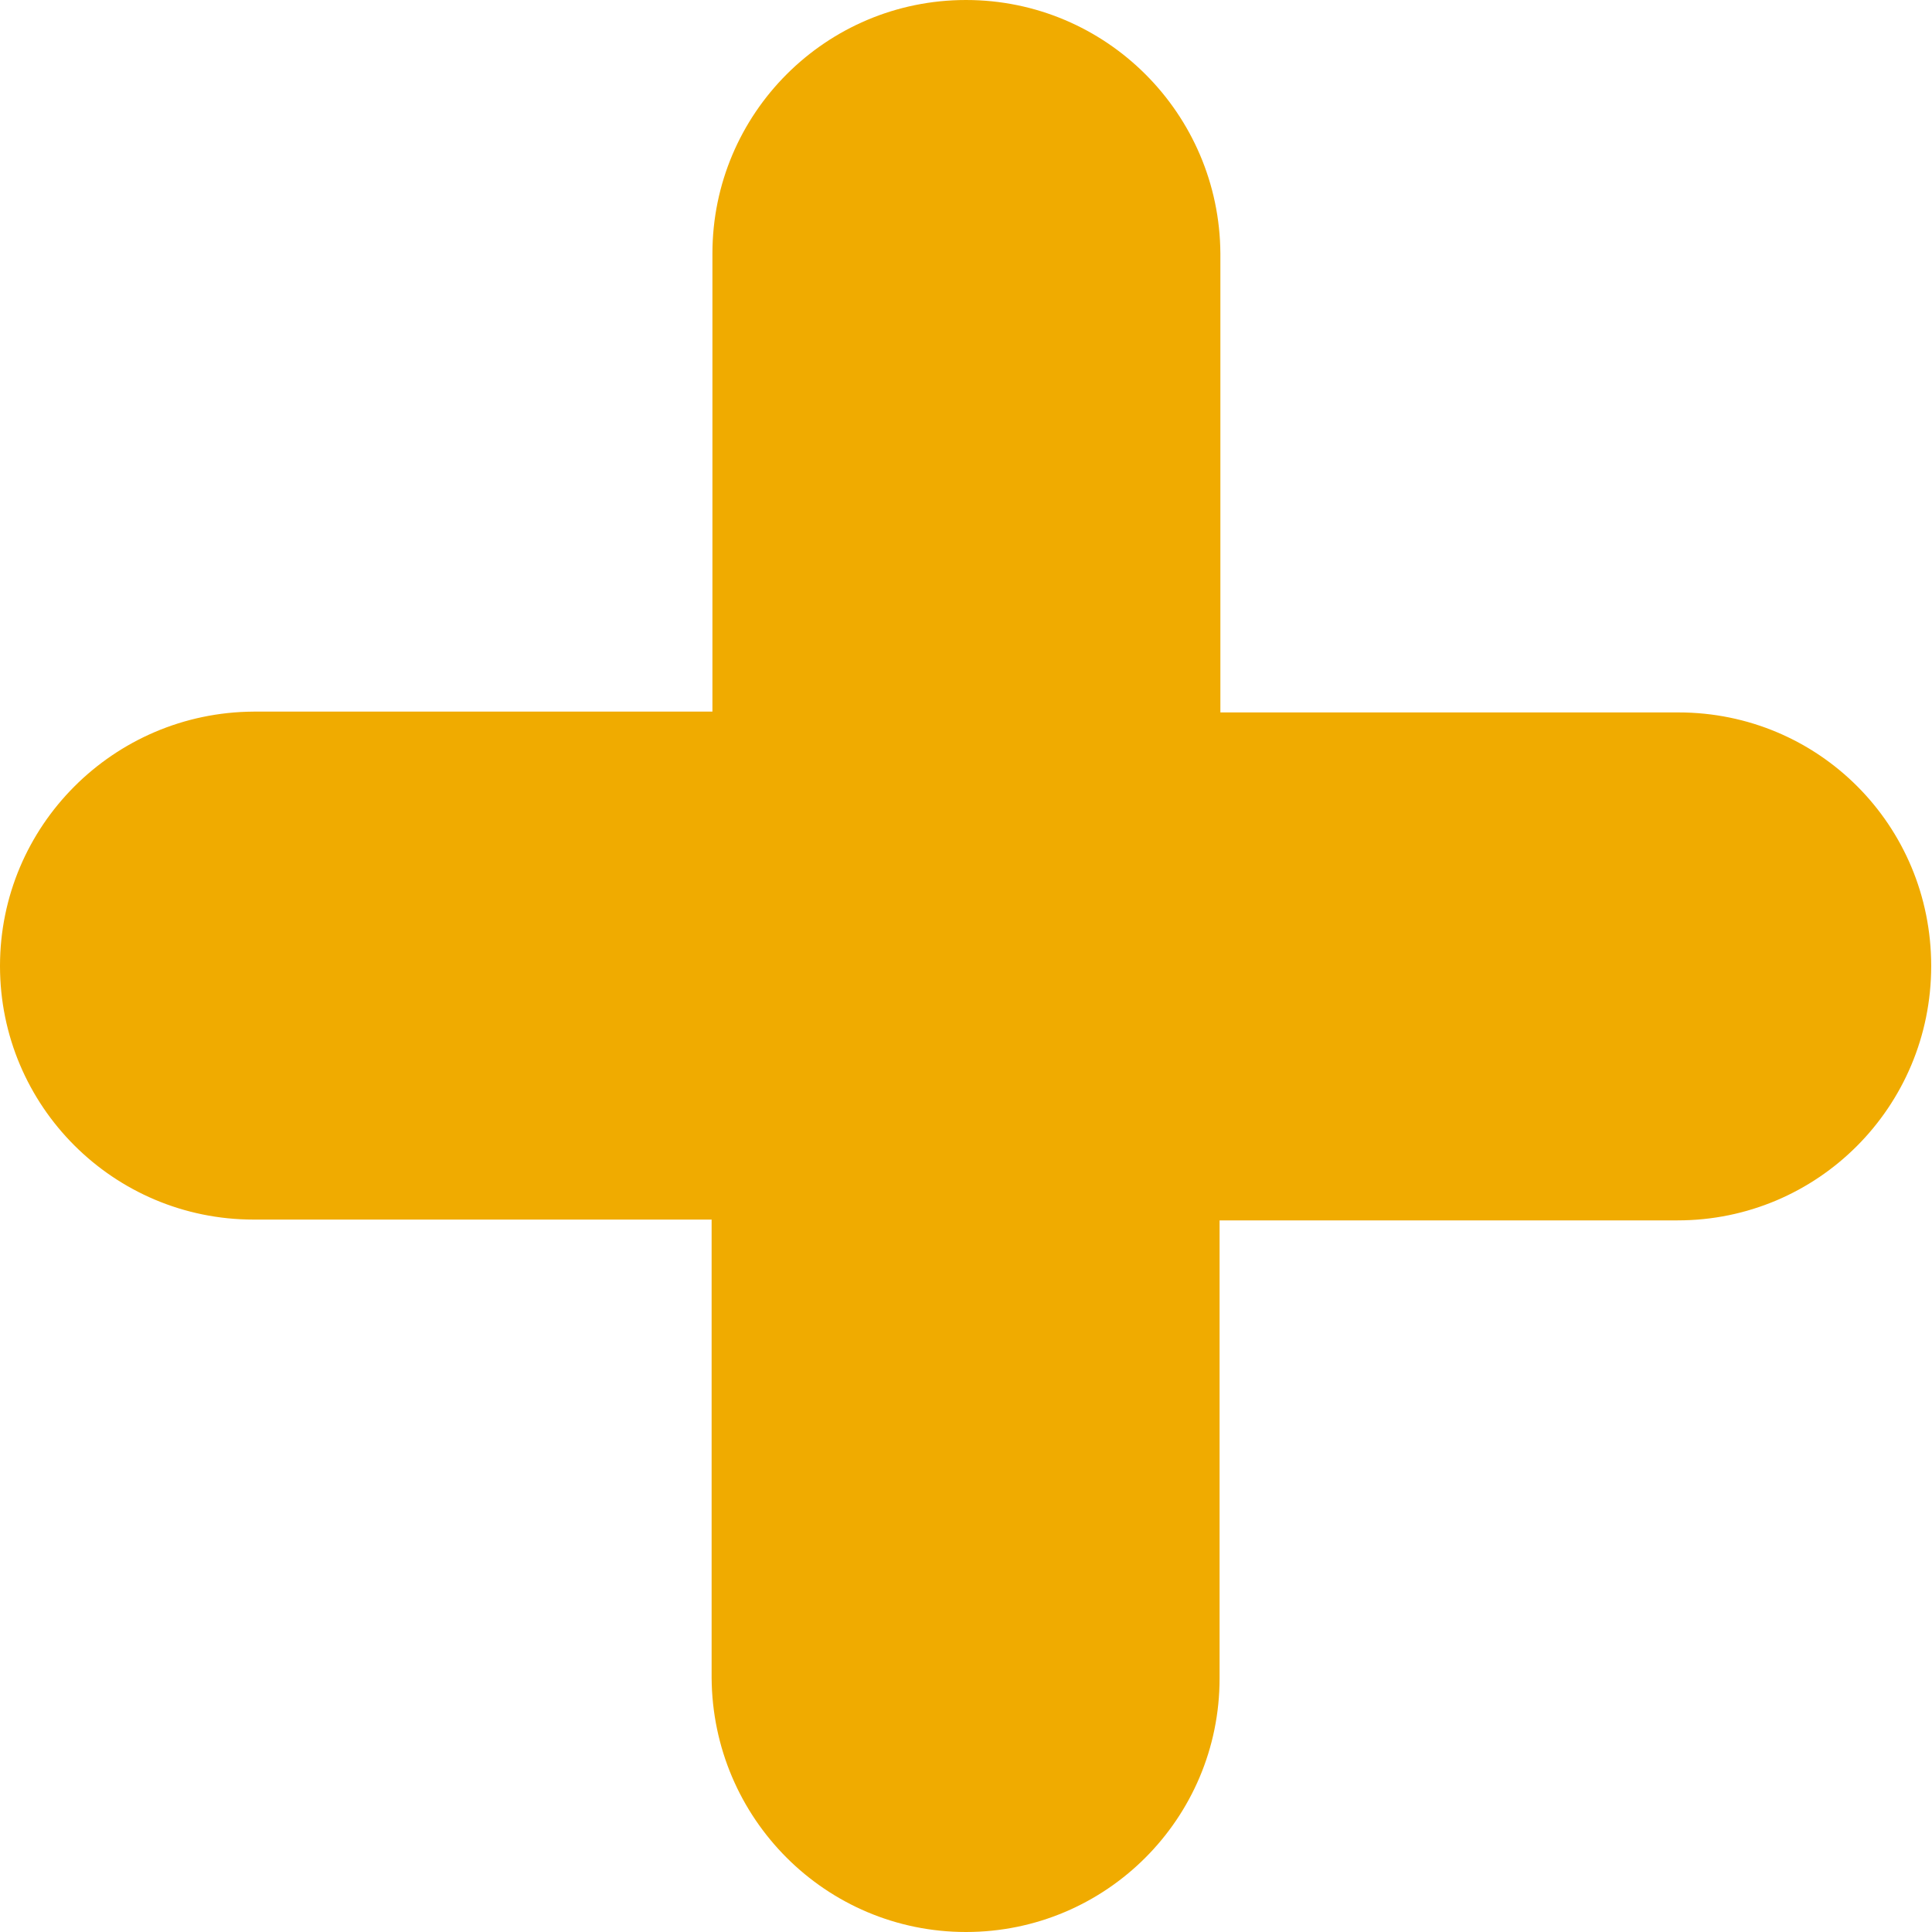
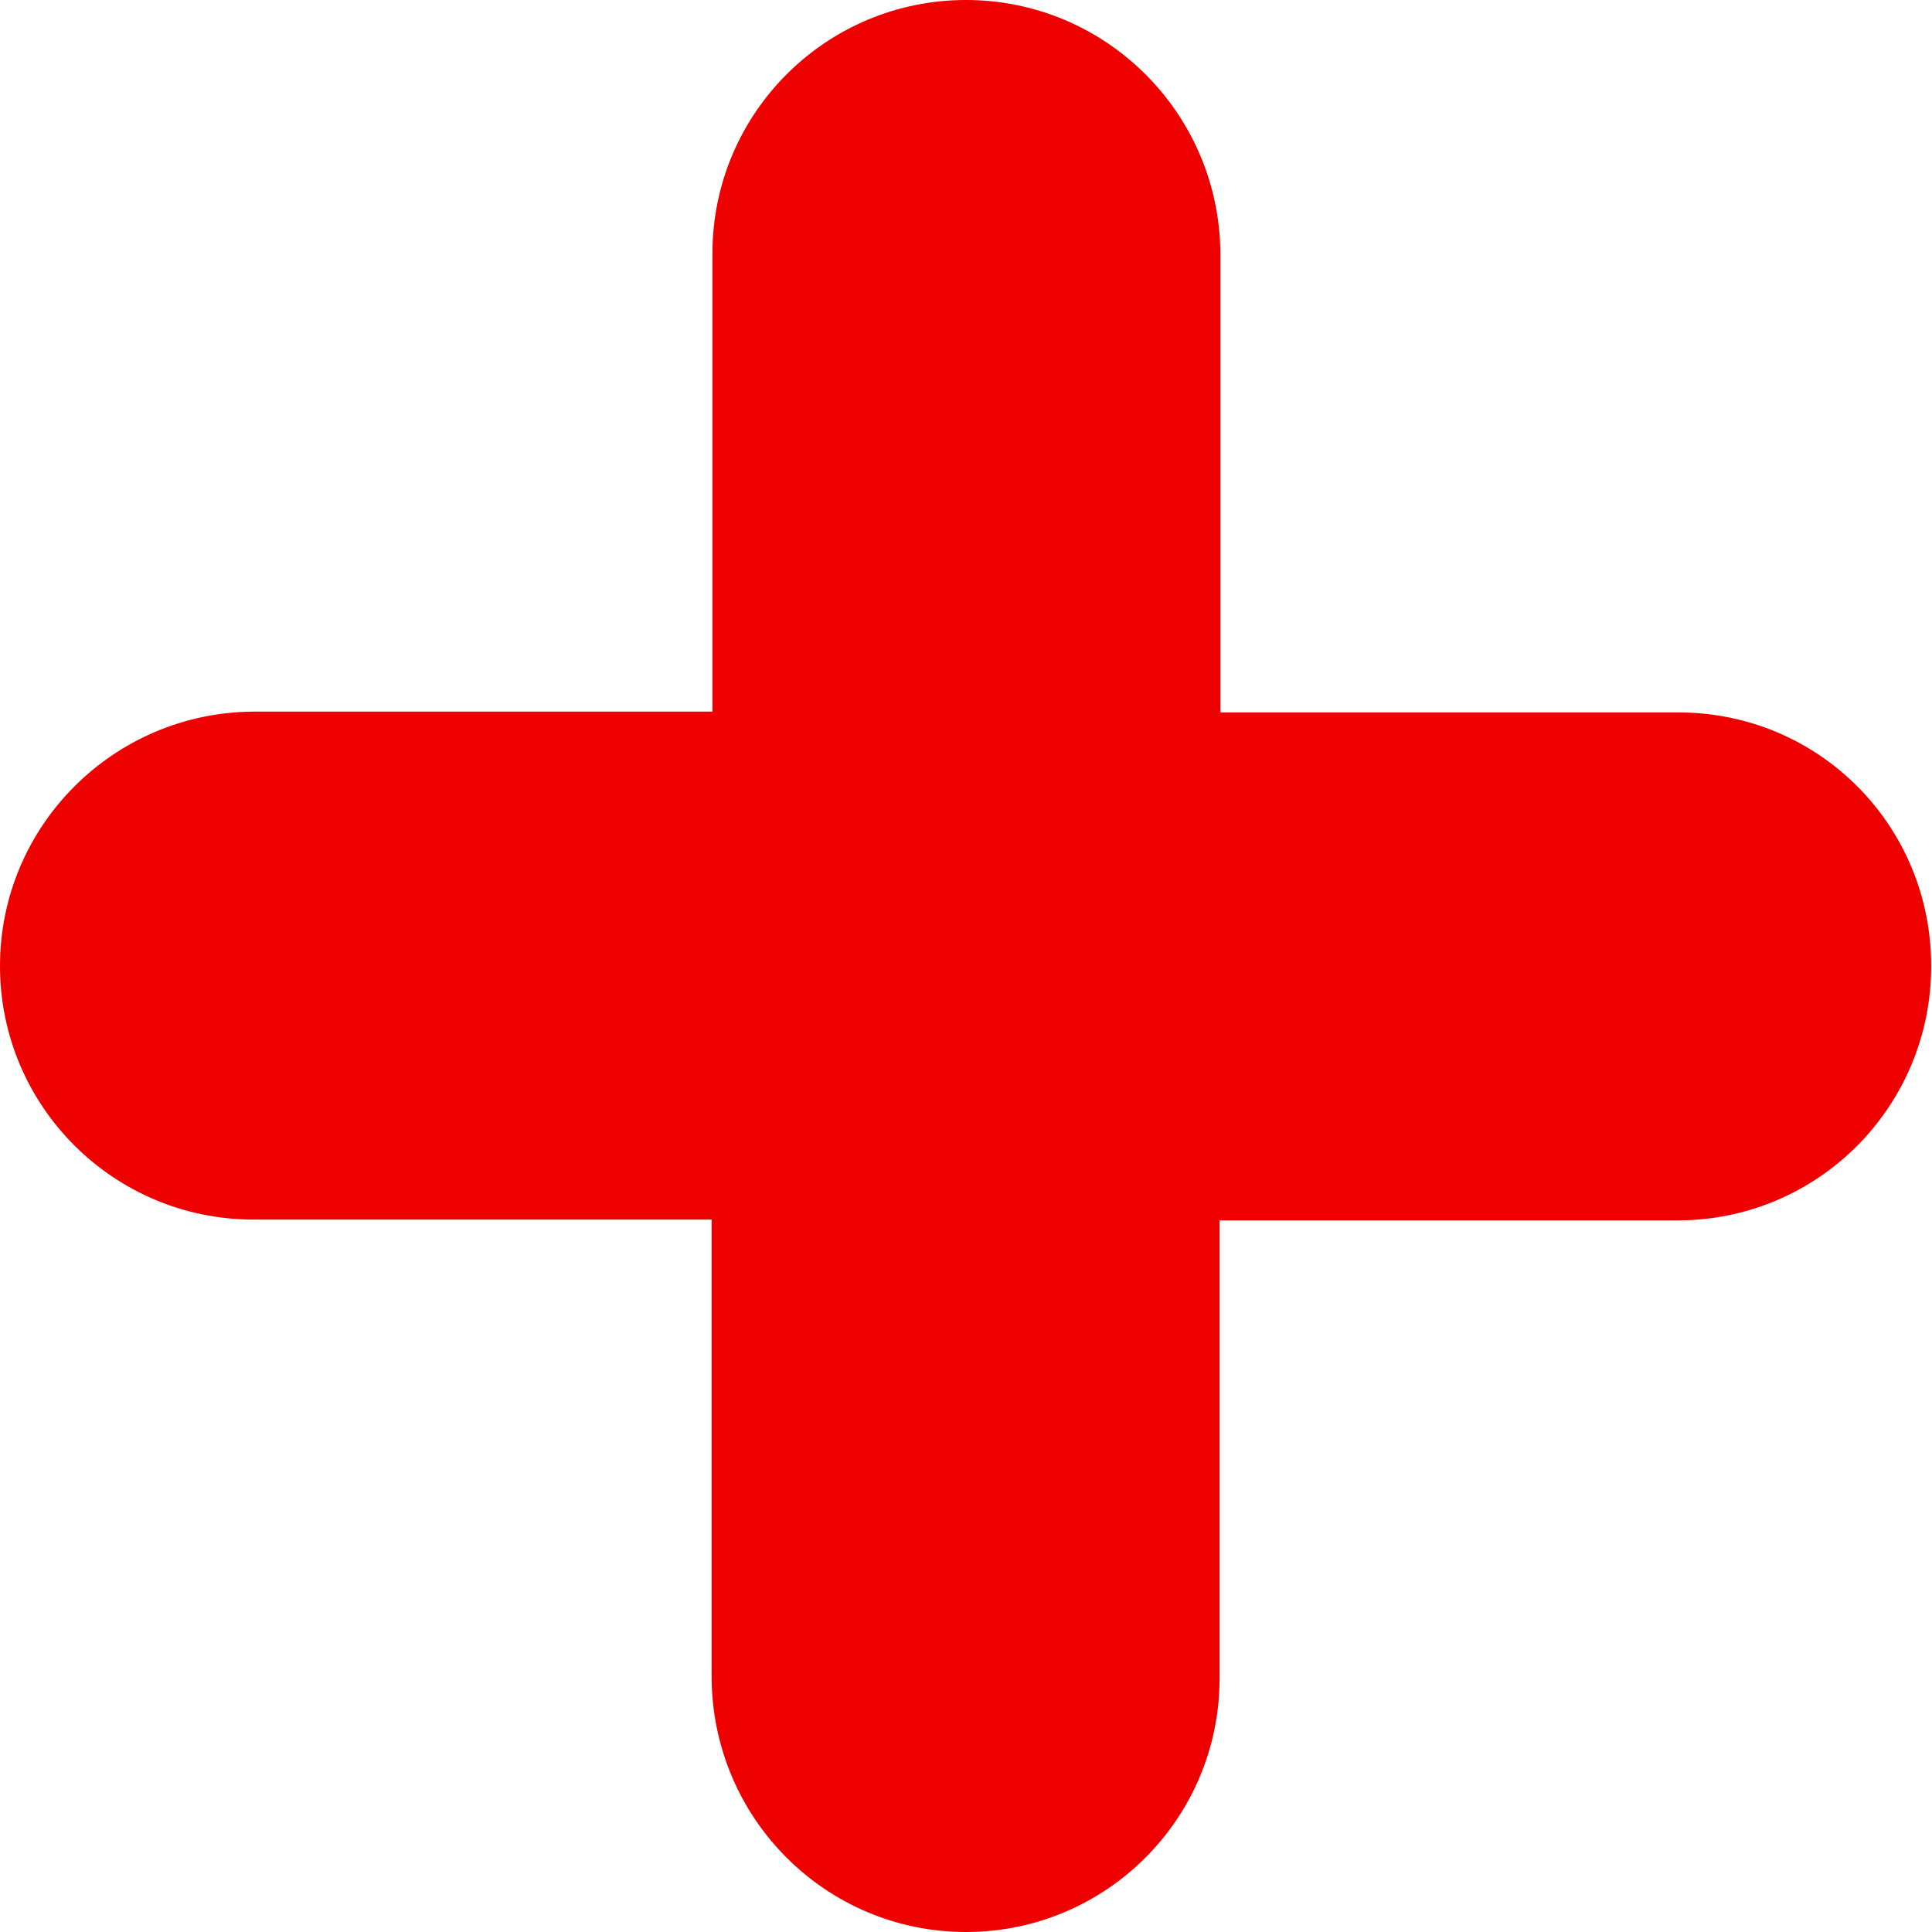
<svg xmlns="http://www.w3.org/2000/svg" version="1.1" id="Layer_1" x="0px" y="0px" viewBox="0 0 24 24" style="enable-background:new 0 0 24 24;" xml:space="preserve">
  <style type="text/css">
- 	.st0{fill:#f0ab00;}
+ 	.st0{fill:#EE0000;}
</style>
  <path class="st0" d="M20.85,8.85h-5.69V3.15C15.15,1.41,13.74,0,12,0S8.85,1.41,8.85,3.15v5.69H3.15C1.41,8.85,0,10.26,0,12  s1.41,3.15,3.15,3.15h5.69v5.69C8.85,22.59,10.26,24,12,24s3.15-1.41,3.15-3.15v-5.69h5.69c1.74,0,3.15-1.41,3.15-3.16  S22.59,8.85,20.85,8.85z" />
</svg>
